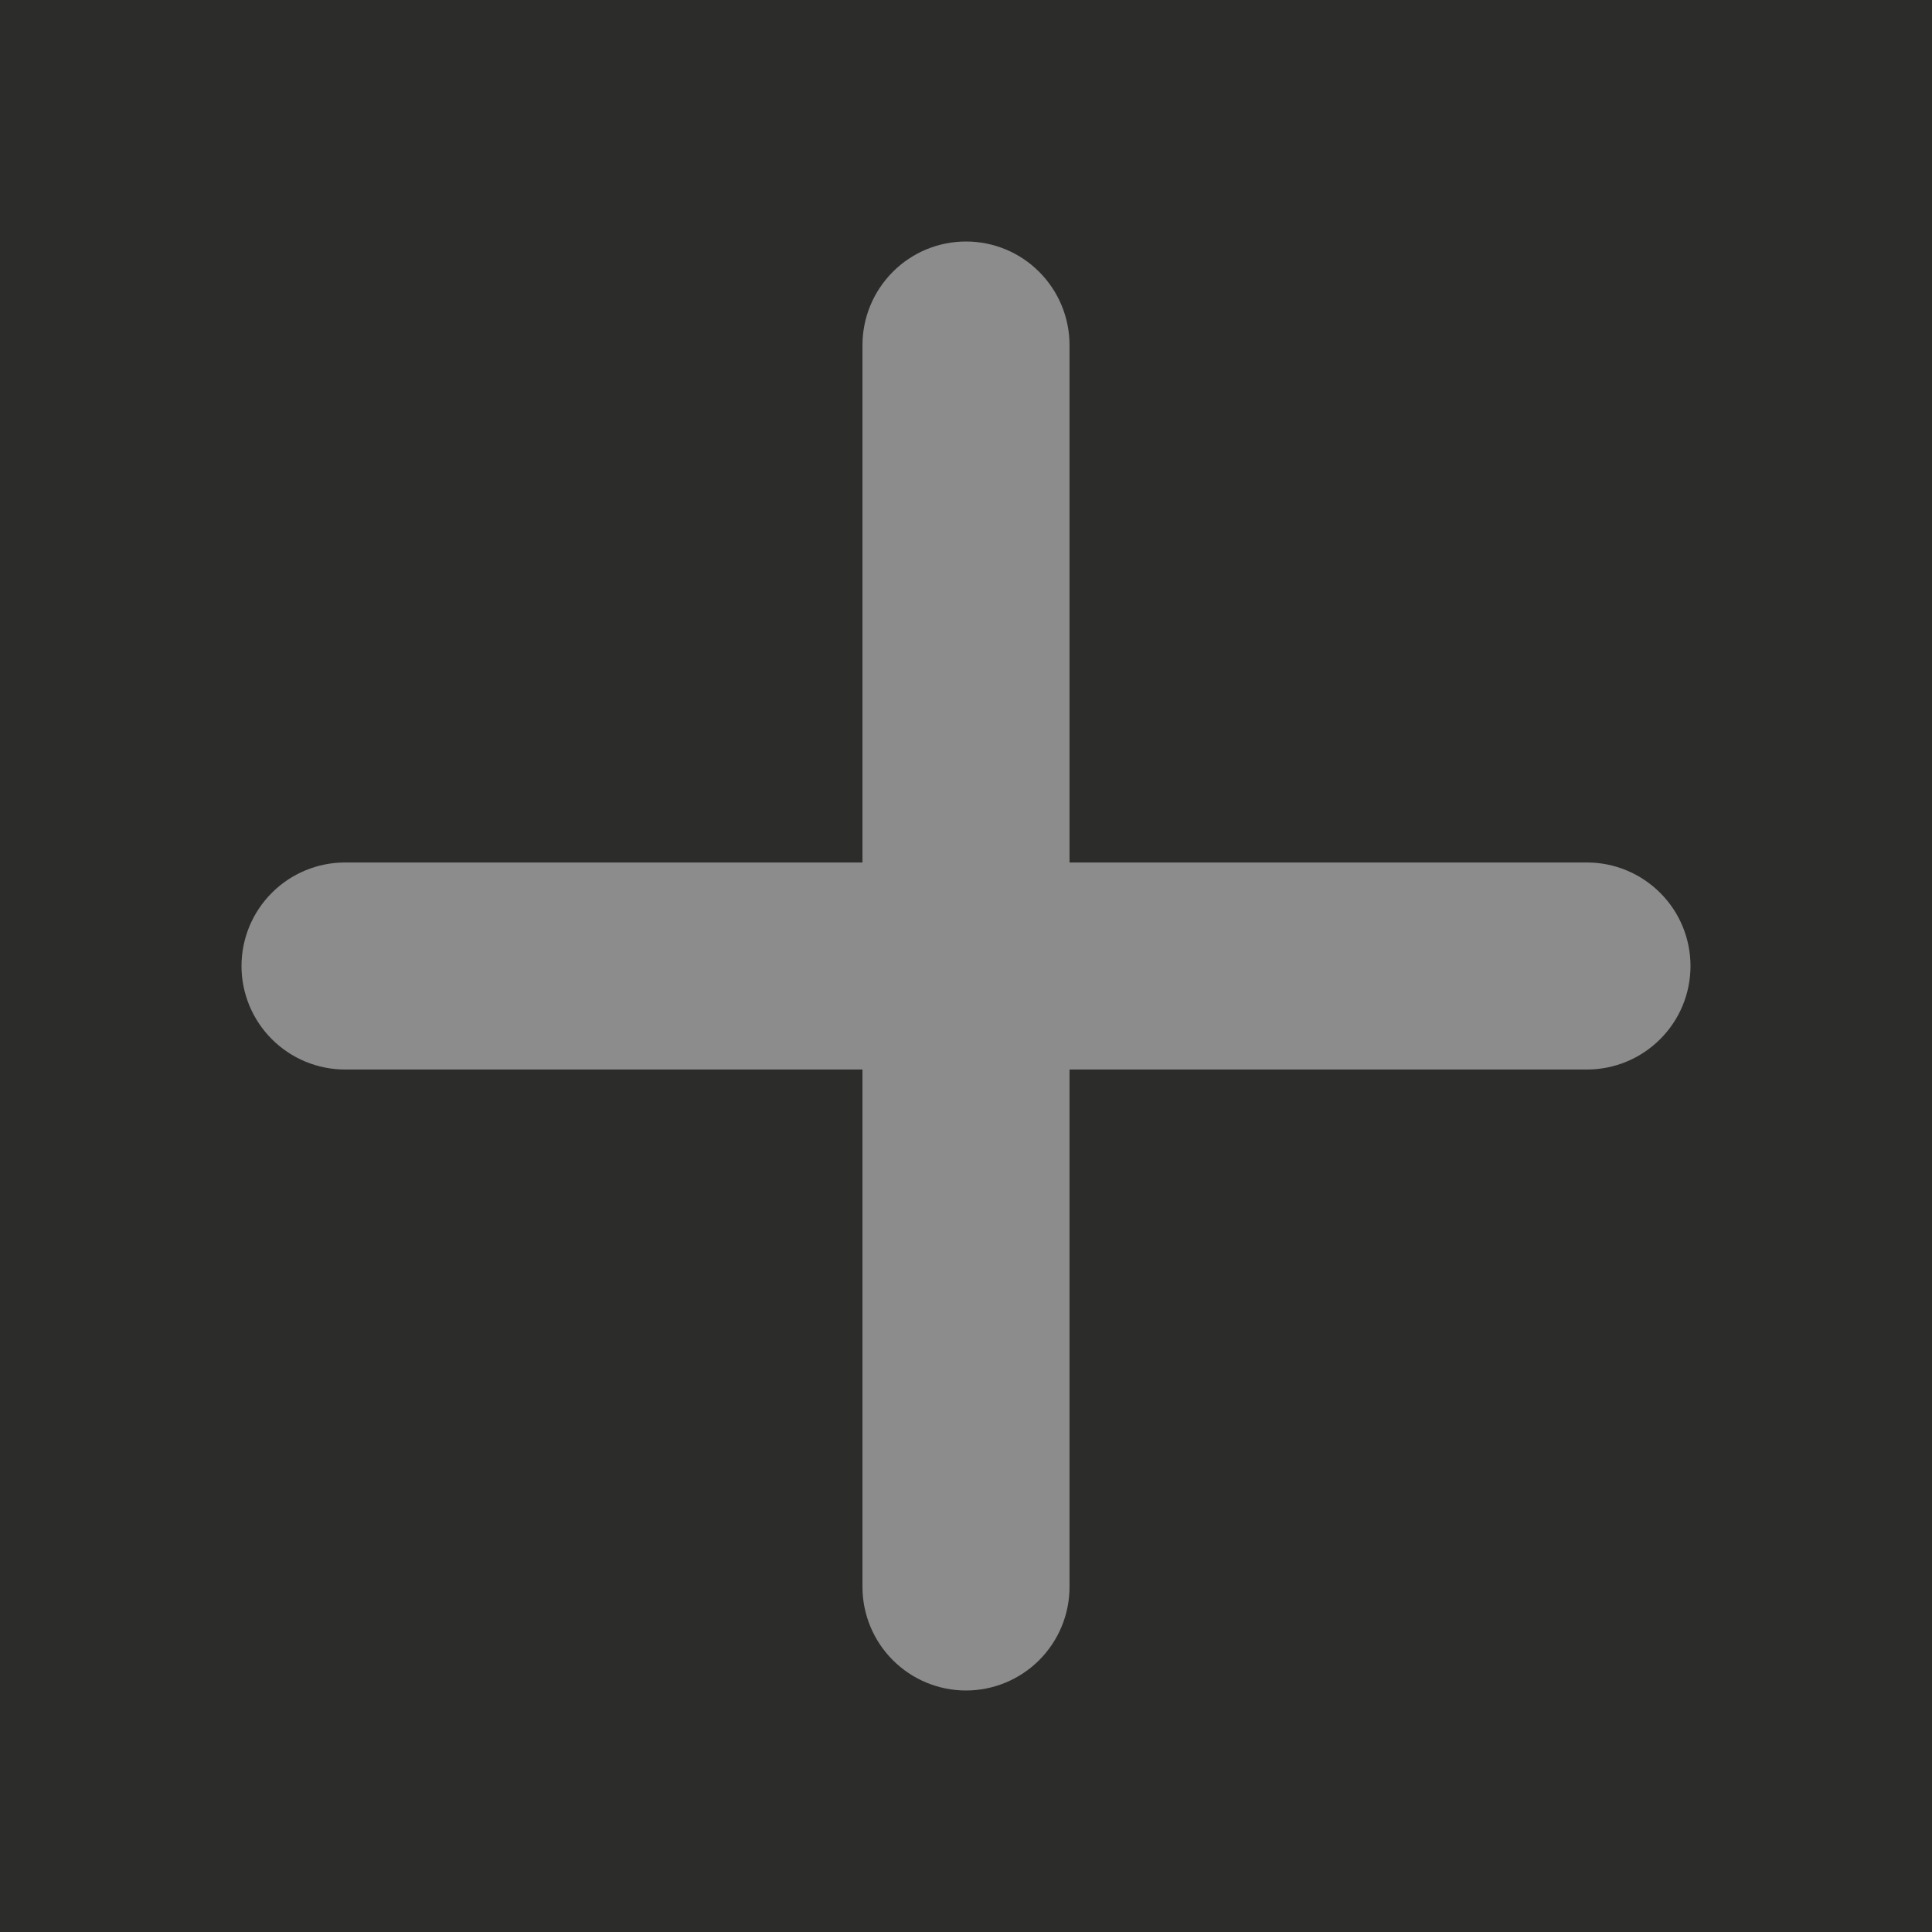
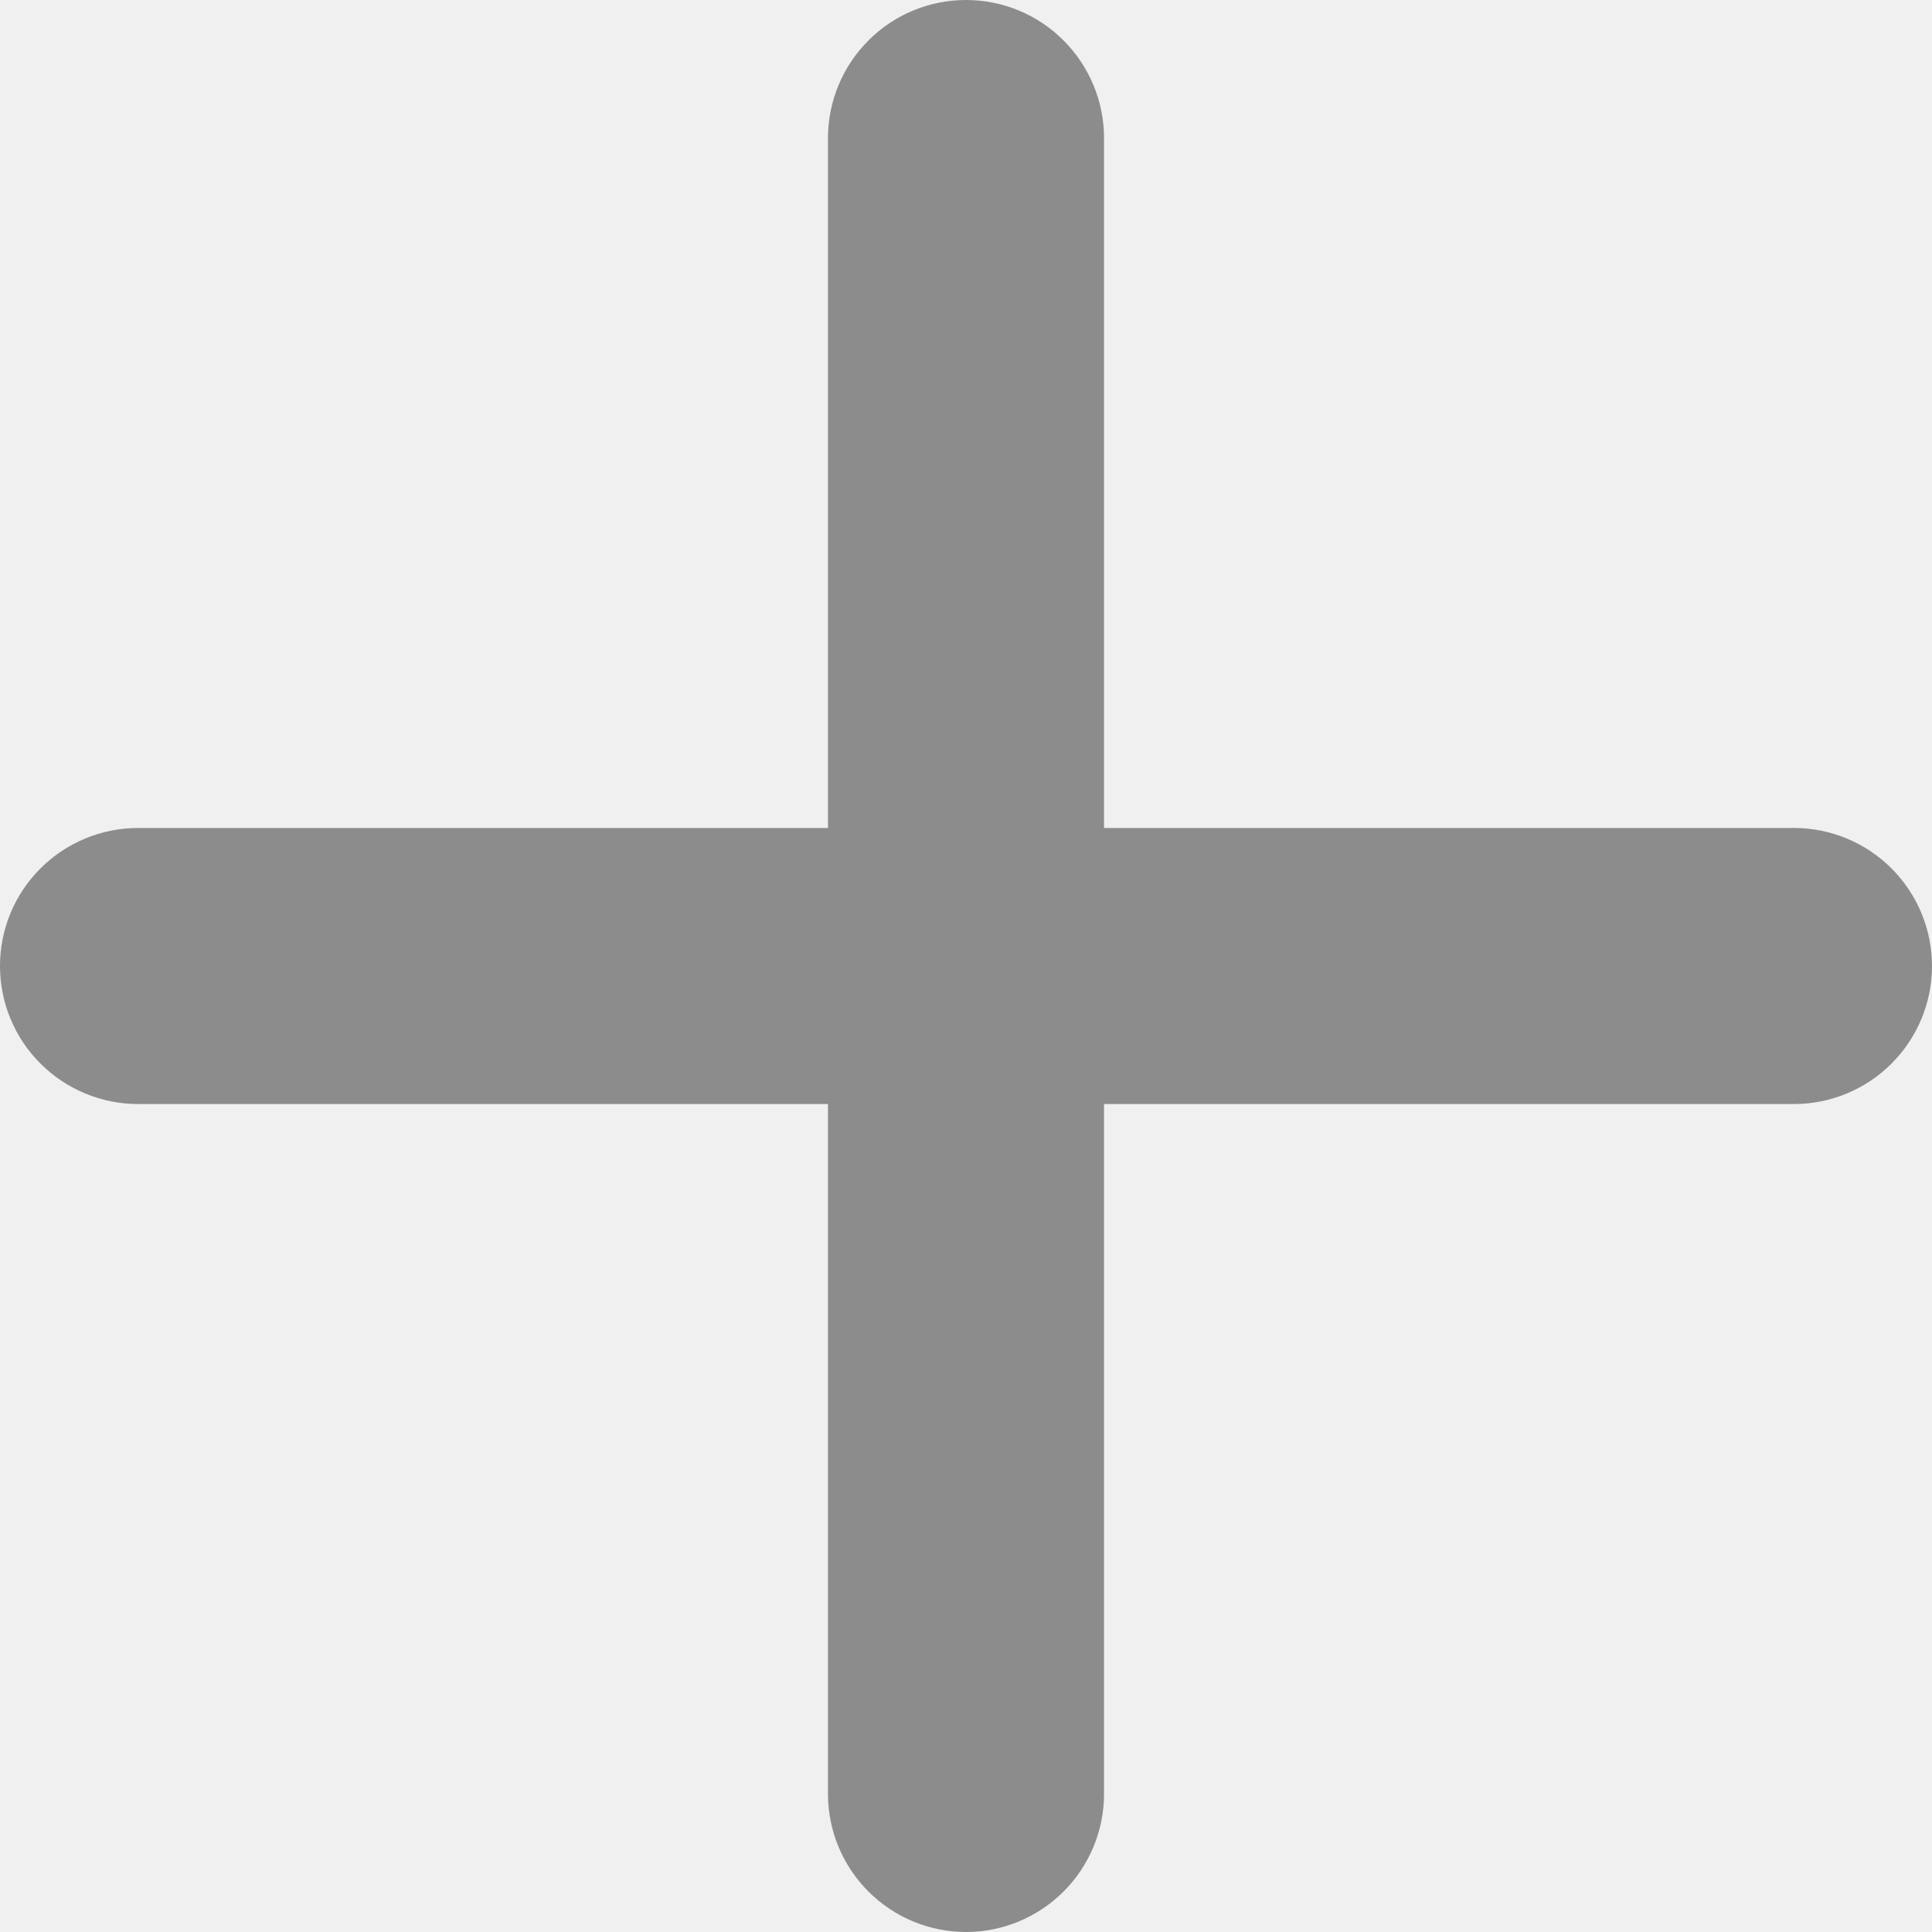
- <svg xmlns="http://www.w3.org/2000/svg" width="24" height="24" viewBox="0 0 24 24" fill="none">
-   <rect width="24" height="24" fill="#505050" />
-   <g id="08 Media">
-     <path d="M-88.5 -234.5C-88.5 -235.605 -87.605 -236.5 -86.5 -236.5H1549.5C1550.6 -236.5 1551.5 -235.605 1551.5 -234.5V264.5C1551.5 265.605 1550.6 266.5 1549.5 266.5H-86.5C-87.605 266.5 -88.5 265.605 -88.5 264.5V-234.5Z" fill="#141010" />
-     <path d="M-86.5 -236.5V-235.5H1549.5V-236.5V-237.5H-86.5V-236.5ZM1551.5 -234.5H1550.5V264.5H1551.5H1552.5V-234.5H1551.5ZM1549.5 266.5V265.5H-86.5V266.5V267.5H1549.5V266.5ZM-88.5 264.5H-87.5V-234.5H-88.5H-89.5V264.5H-88.5ZM-86.5 266.5V265.5C-87.052 265.5 -87.5 265.052 -87.5 264.5H-88.5H-89.5C-89.5 266.157 -88.157 267.5 -86.5 267.5V266.5ZM1551.5 264.5H1550.5C1550.5 265.052 1550.05 265.5 1549.5 265.5V266.5V267.5C1551.16 267.5 1552.5 266.157 1552.5 264.5H1551.5ZM1549.5 -236.5V-235.5C1550.05 -235.5 1550.5 -235.052 1550.5 -234.5H1551.5H1552.5C1552.5 -236.157 1551.16 -237.5 1549.5 -237.5V-236.5ZM-86.5 -236.5V-237.5C-88.157 -237.5 -89.5 -236.157 -89.5 -234.5H-88.5H-87.5C-87.5 -235.052 -87.052 -235.5 -86.5 -235.5V-236.5Z" fill="white" fill-opacity="0.1" />
-     <g id="KIRI/Photo Upload">
-       <rect x="-56.5" y="-56.5" width="137" height="137" rx="8" fill="#2C2C2B" />
-       <g id="at-icons:plus">
-         <path id="Vector" d="M12 3C12.341 3 12.668 3.135 12.909 3.377C13.15 3.618 13.286 3.945 13.286 4.286V10.714H19.714C20.055 10.714 20.382 10.85 20.623 11.091C20.865 11.332 21 11.659 21 12C21 12.341 20.865 12.668 20.623 12.909C20.382 13.15 20.055 13.286 19.714 13.286H13.286V19.714C13.286 20.055 13.15 20.382 12.909 20.623C12.668 20.864 12.341 21 12 21C11.659 21 11.332 20.864 11.091 20.623C10.85 20.382 10.714 20.055 10.714 19.714V13.286H4.286C3.945 13.286 3.618 13.15 3.377 12.909C3.136 12.668 3 12.341 3 12C3 11.659 3.136 11.332 3.377 11.091C3.618 10.85 3.945 10.714 4.286 10.714H10.714V4.286C10.714 3.945 10.85 3.618 11.091 3.377C11.332 3.135 11.659 3 12 3Z" fill="#8C8C8C" />
-       </g>
-     </g>
-   </g>
+ <svg xmlns="http://www.w3.org/2000/svg" preserveAspectRatio="none" overflow="visible" style="display: block;" width="18" height="18" viewBox="0 0 18 18" fill="none">
+   <path id="Vector" d="M9 0C9.341 0 9.668 0.135 9.909 0.377C10.15 0.618 10.286 0.945 10.286 1.286V7.714H16.714C17.055 7.714 17.382 7.85 17.623 8.091C17.864 8.332 18 8.659 18 9C18 9.341 17.864 9.668 17.623 9.909C17.382 10.15 17.055 10.286 16.714 10.286H10.286V16.714C10.286 17.055 10.15 17.382 9.909 17.623C9.668 17.864 9.341 18 9 18C8.659 18 8.332 17.864 8.091 17.623C7.85 17.382 7.714 17.055 7.714 16.714V10.286H1.286C0.945 10.286 0.618 10.15 0.377 9.909C0.135 9.668 0 9.341 0 9C0 8.659 0.135 8.332 0.377 8.091C0.618 7.85 0.945 7.714 1.286 7.714H7.714V1.286C7.714 0.945 7.85 0.618 8.091 0.377C8.332 0.135 8.659 0 9 0Z" fill="#8C8C8C" />
</svg>
